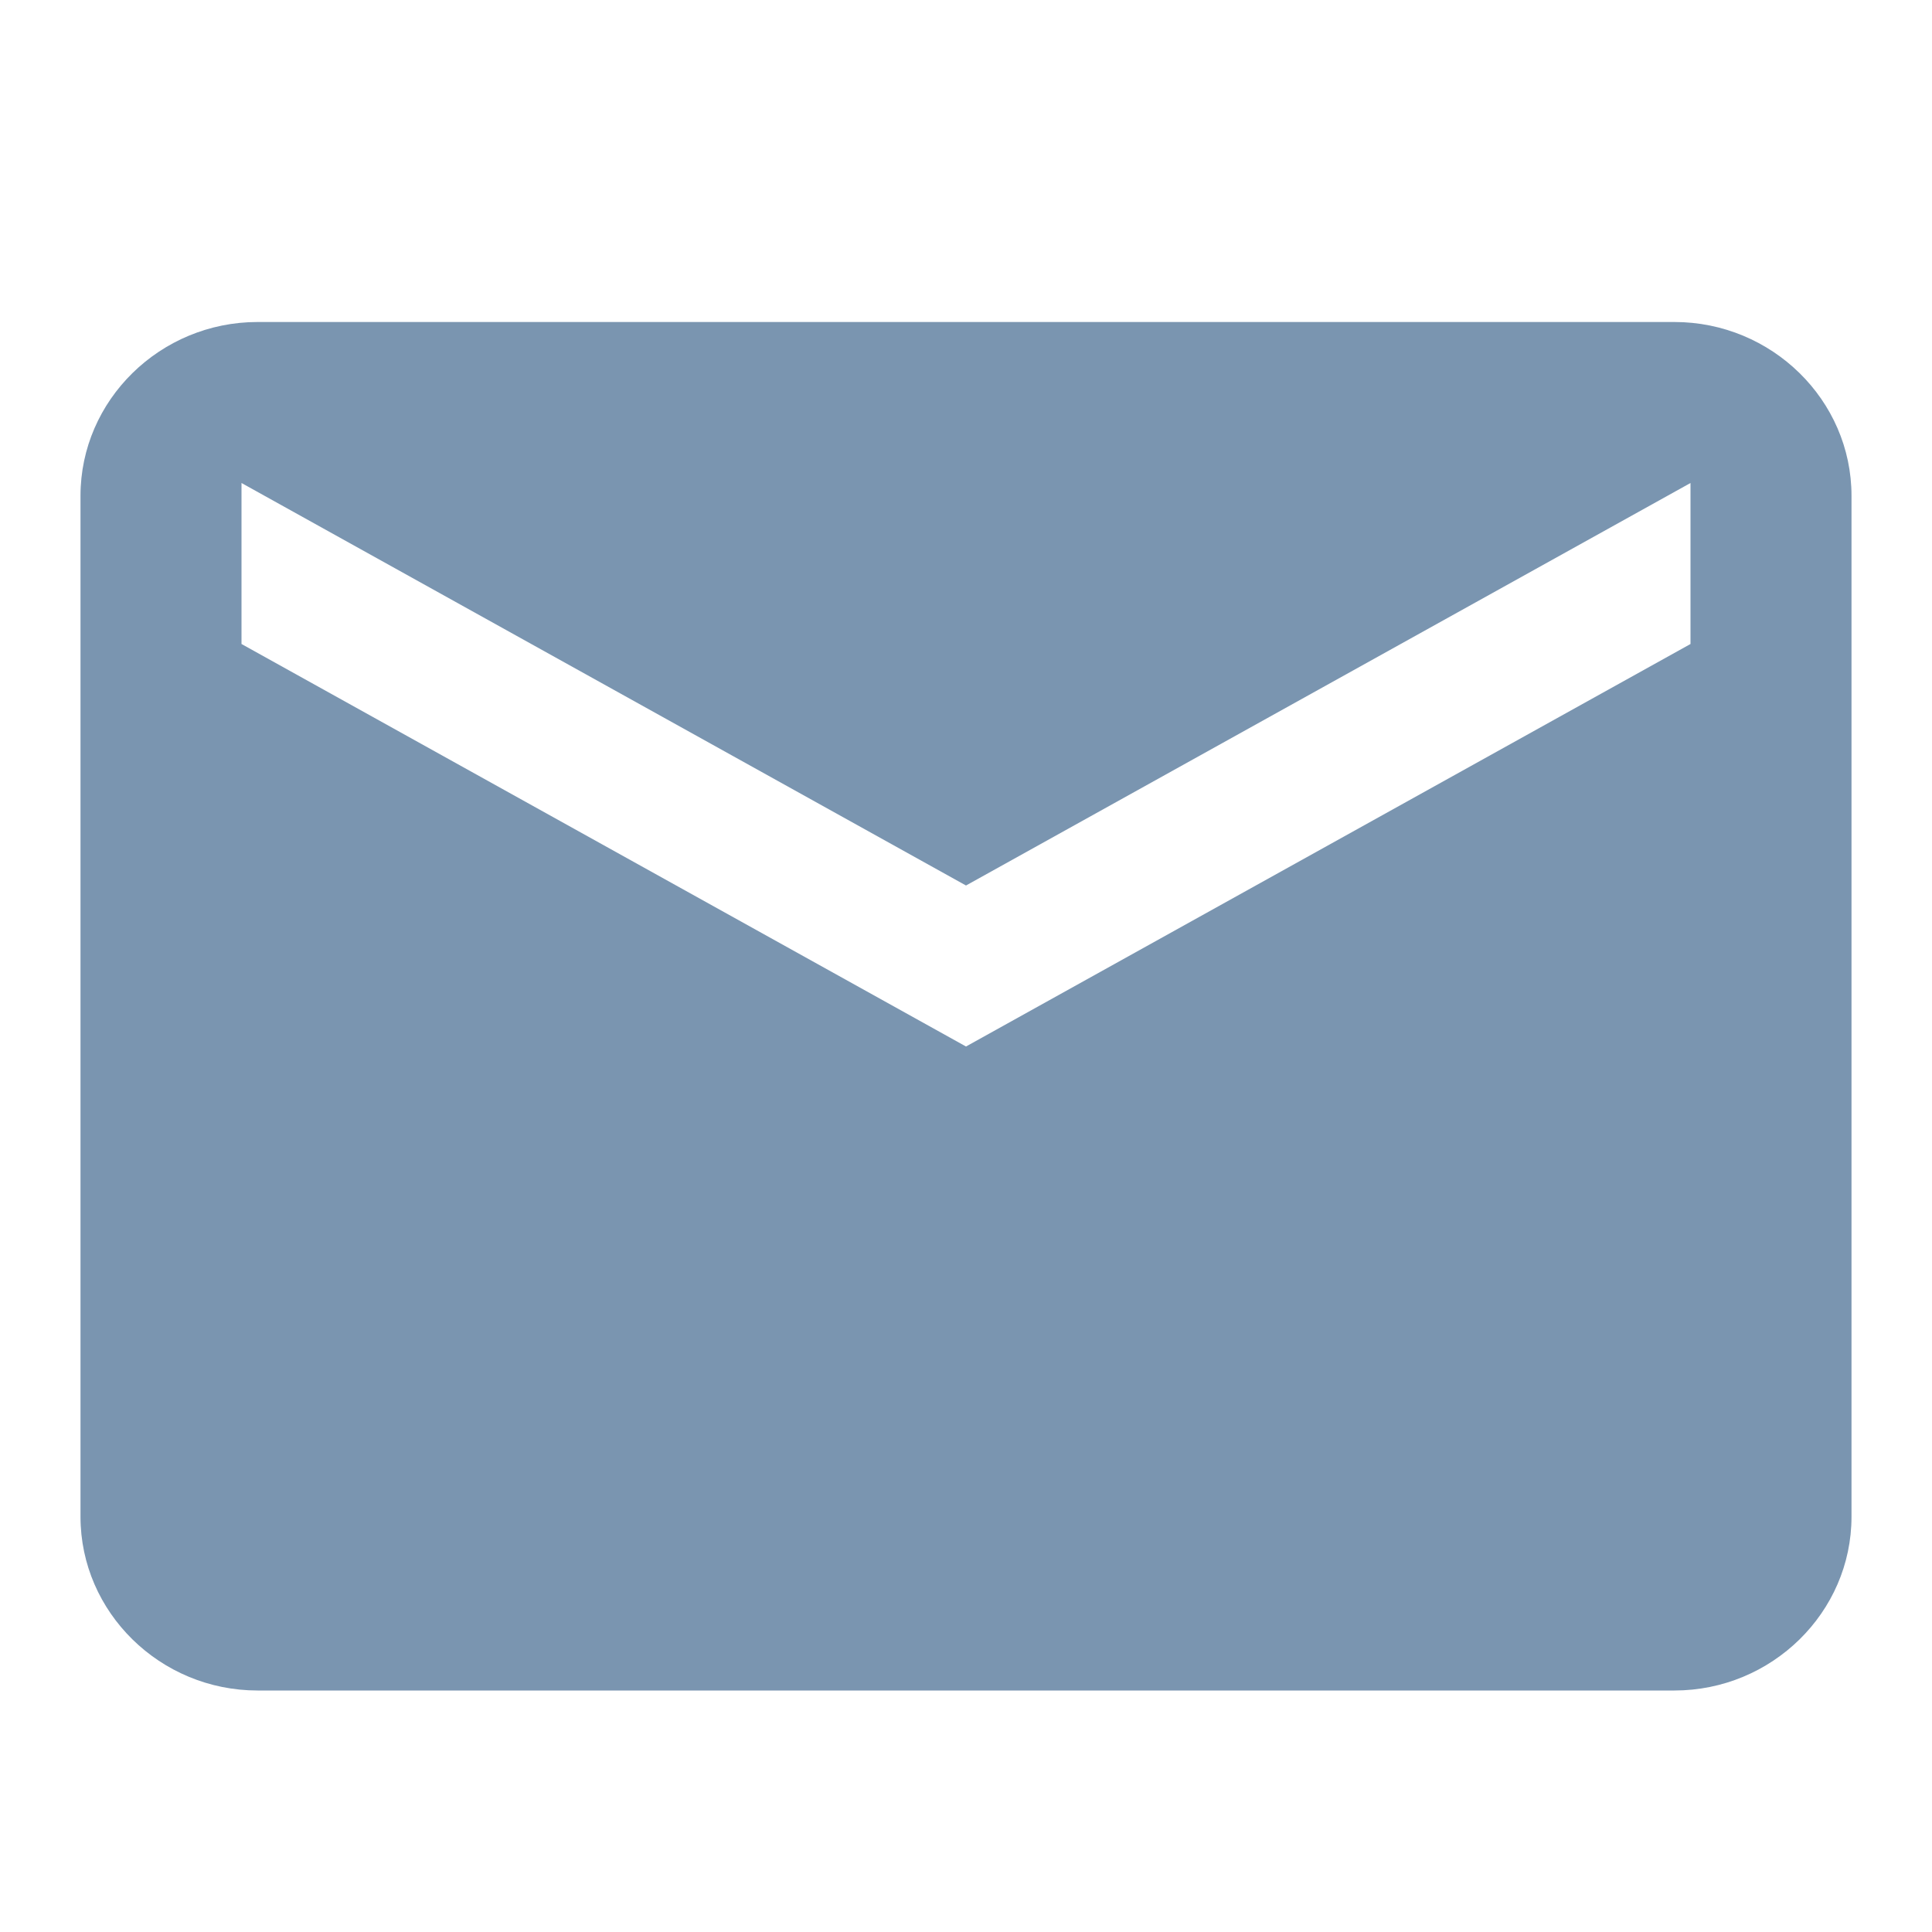
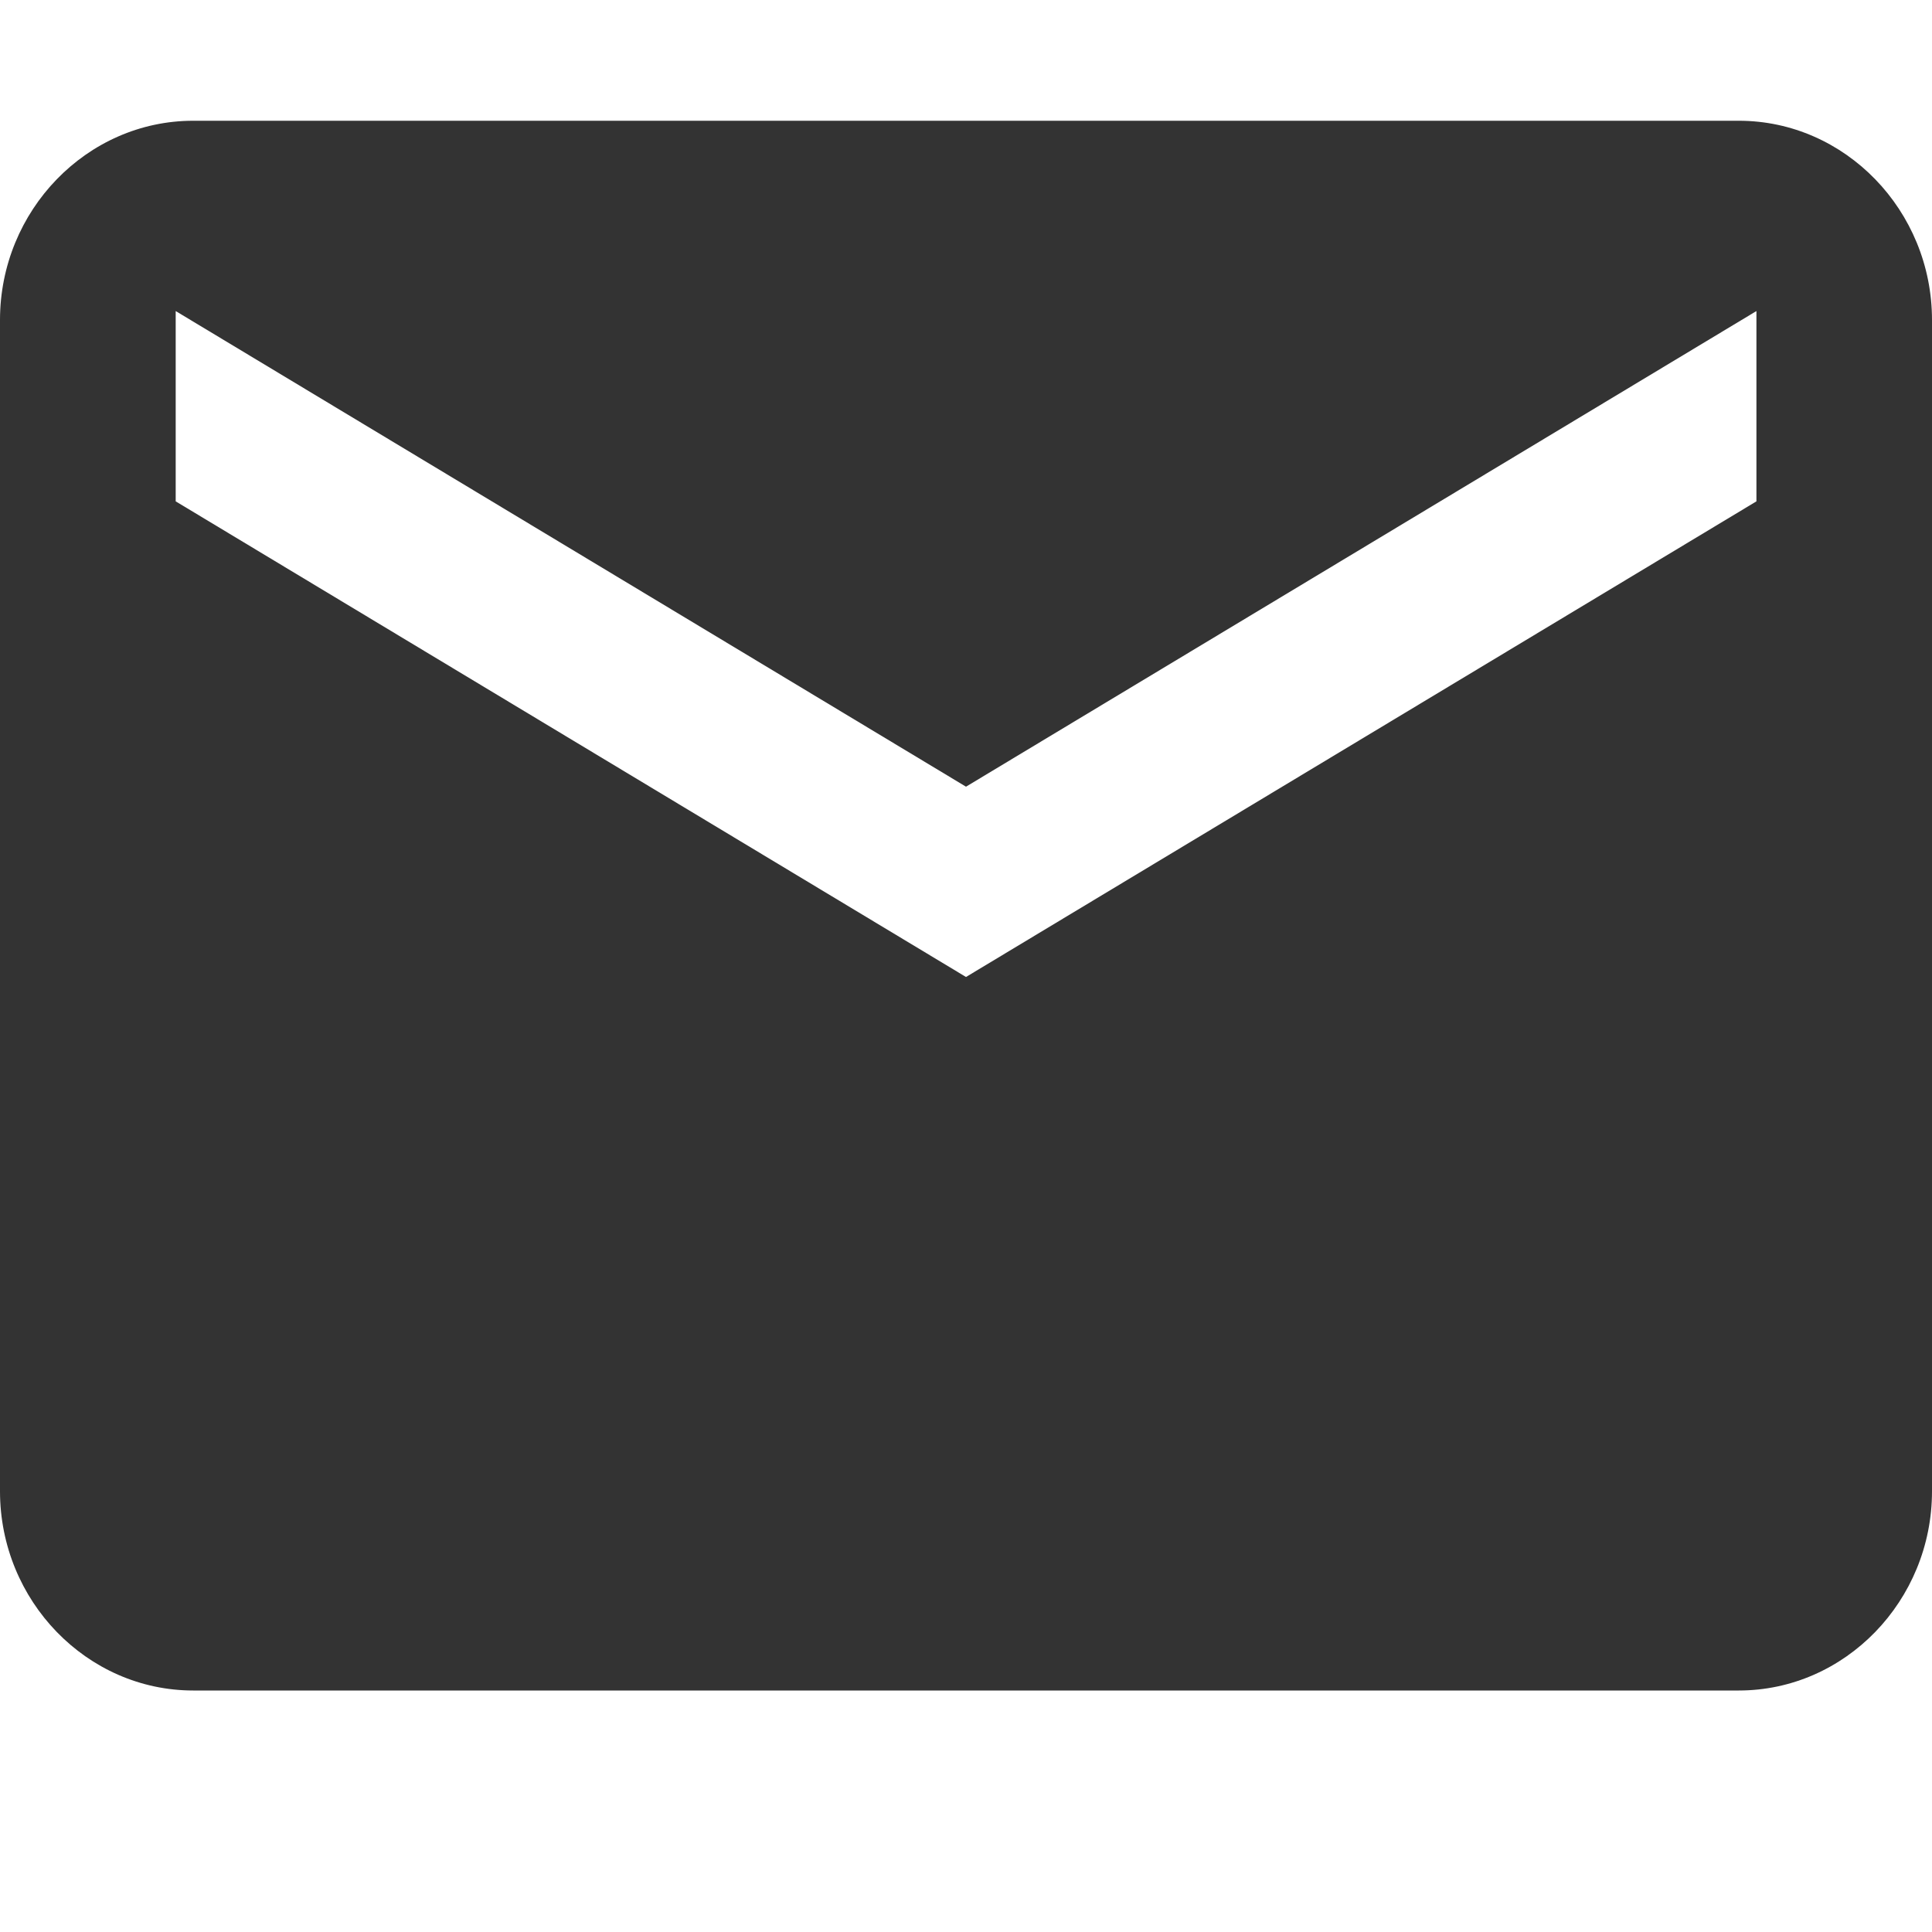
- <svg xmlns="http://www.w3.org/2000/svg" width="24" height="24" viewBox="0 0 24 24" fill="none">
-   <path fill-rule="evenodd" clip-rule="evenodd" d="M3.2 4H20.8C22.01 4 23 4.971 23 6.158V18.842C23 20.029 22.01 21 20.8 21H3.2C1.99 21 1 20.029 1 18.842V6.158C1 4.971 1.99 4 3.2 4ZM12 13L21 8V6L12 11L3 6V8L12 13Z" fill="#7A95B0" />
+ <svg xmlns="http://www.w3.org/2000/svg" width="16" height="16" viewBox="0 0 16 16" fill="none">
+   <path fill-rule="evenodd" clip-rule="evenodd" d="M14.4 1H1.6C0.72 1 0 1.743 0 2.65V12.35C0 13.257 0.72 14 1.6 14H14.4C15.28 14 16 13.257 16 12.35V2.65C16 1.743 15.28 1 14.4 1ZM14.546 4.152L8 8.091L1.455 4.152V2.576L8 6.515L14.546 2.576V4.152Z" fill="#333333" />
</svg>
